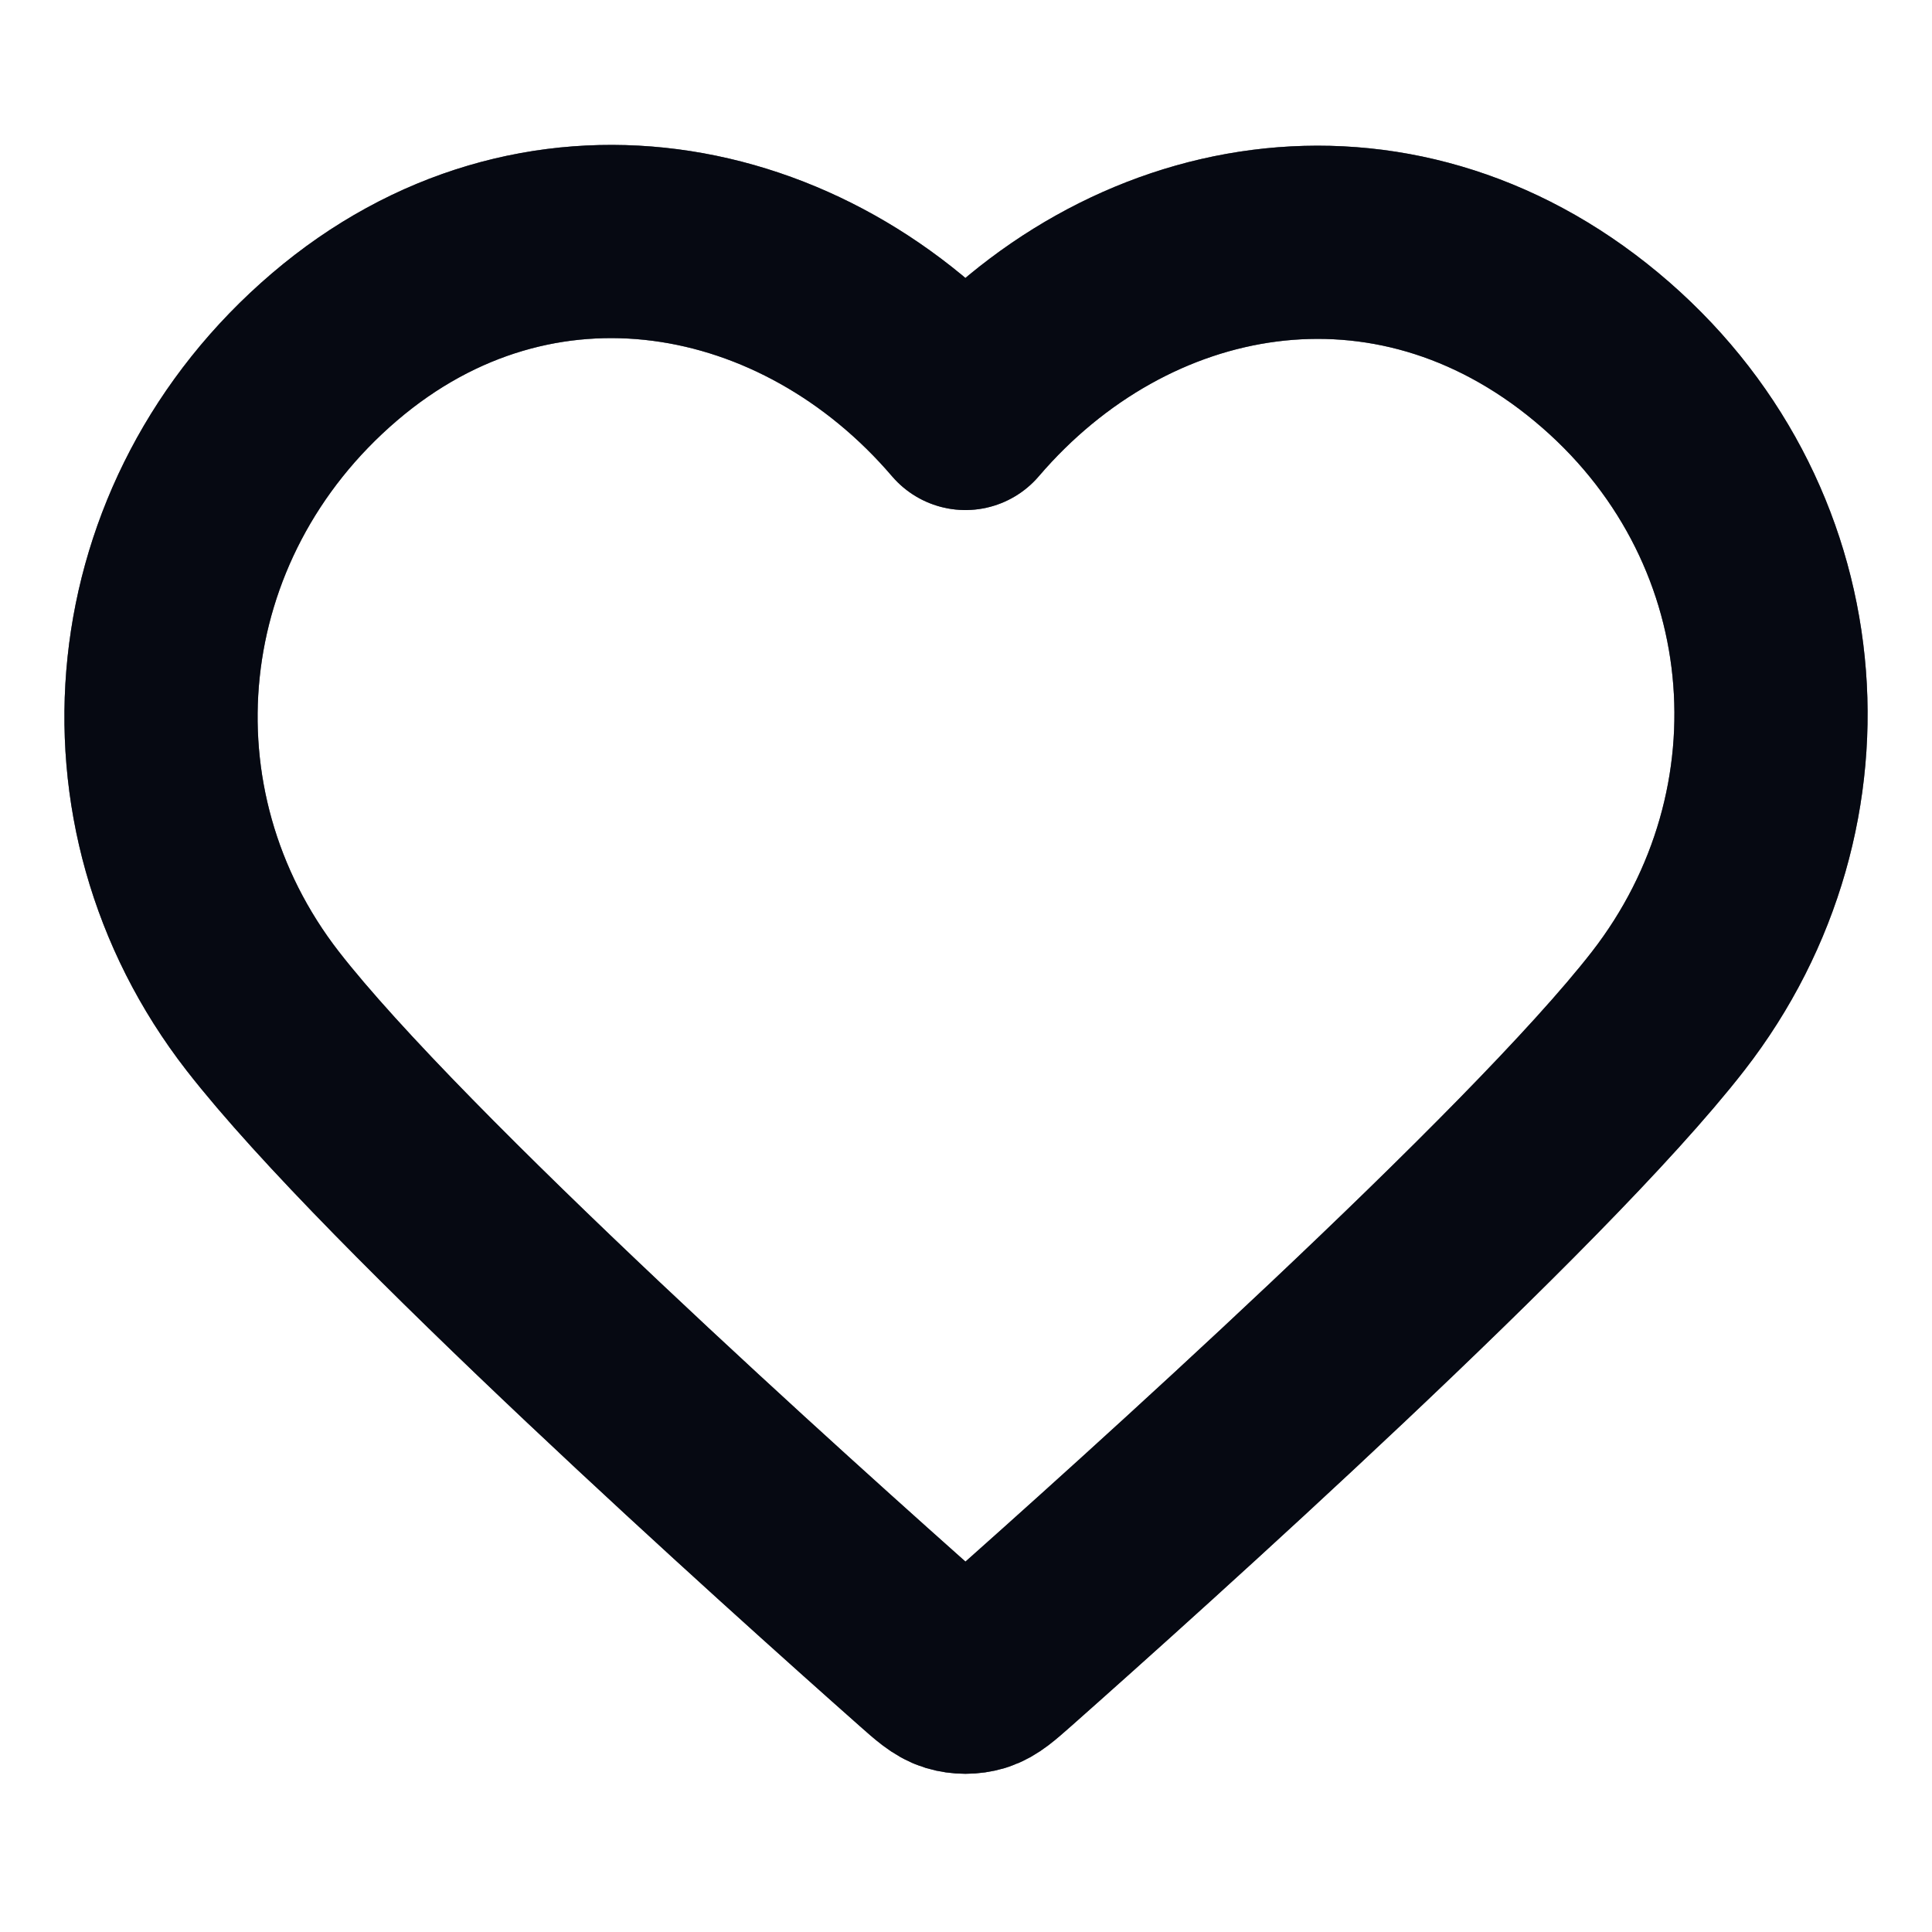
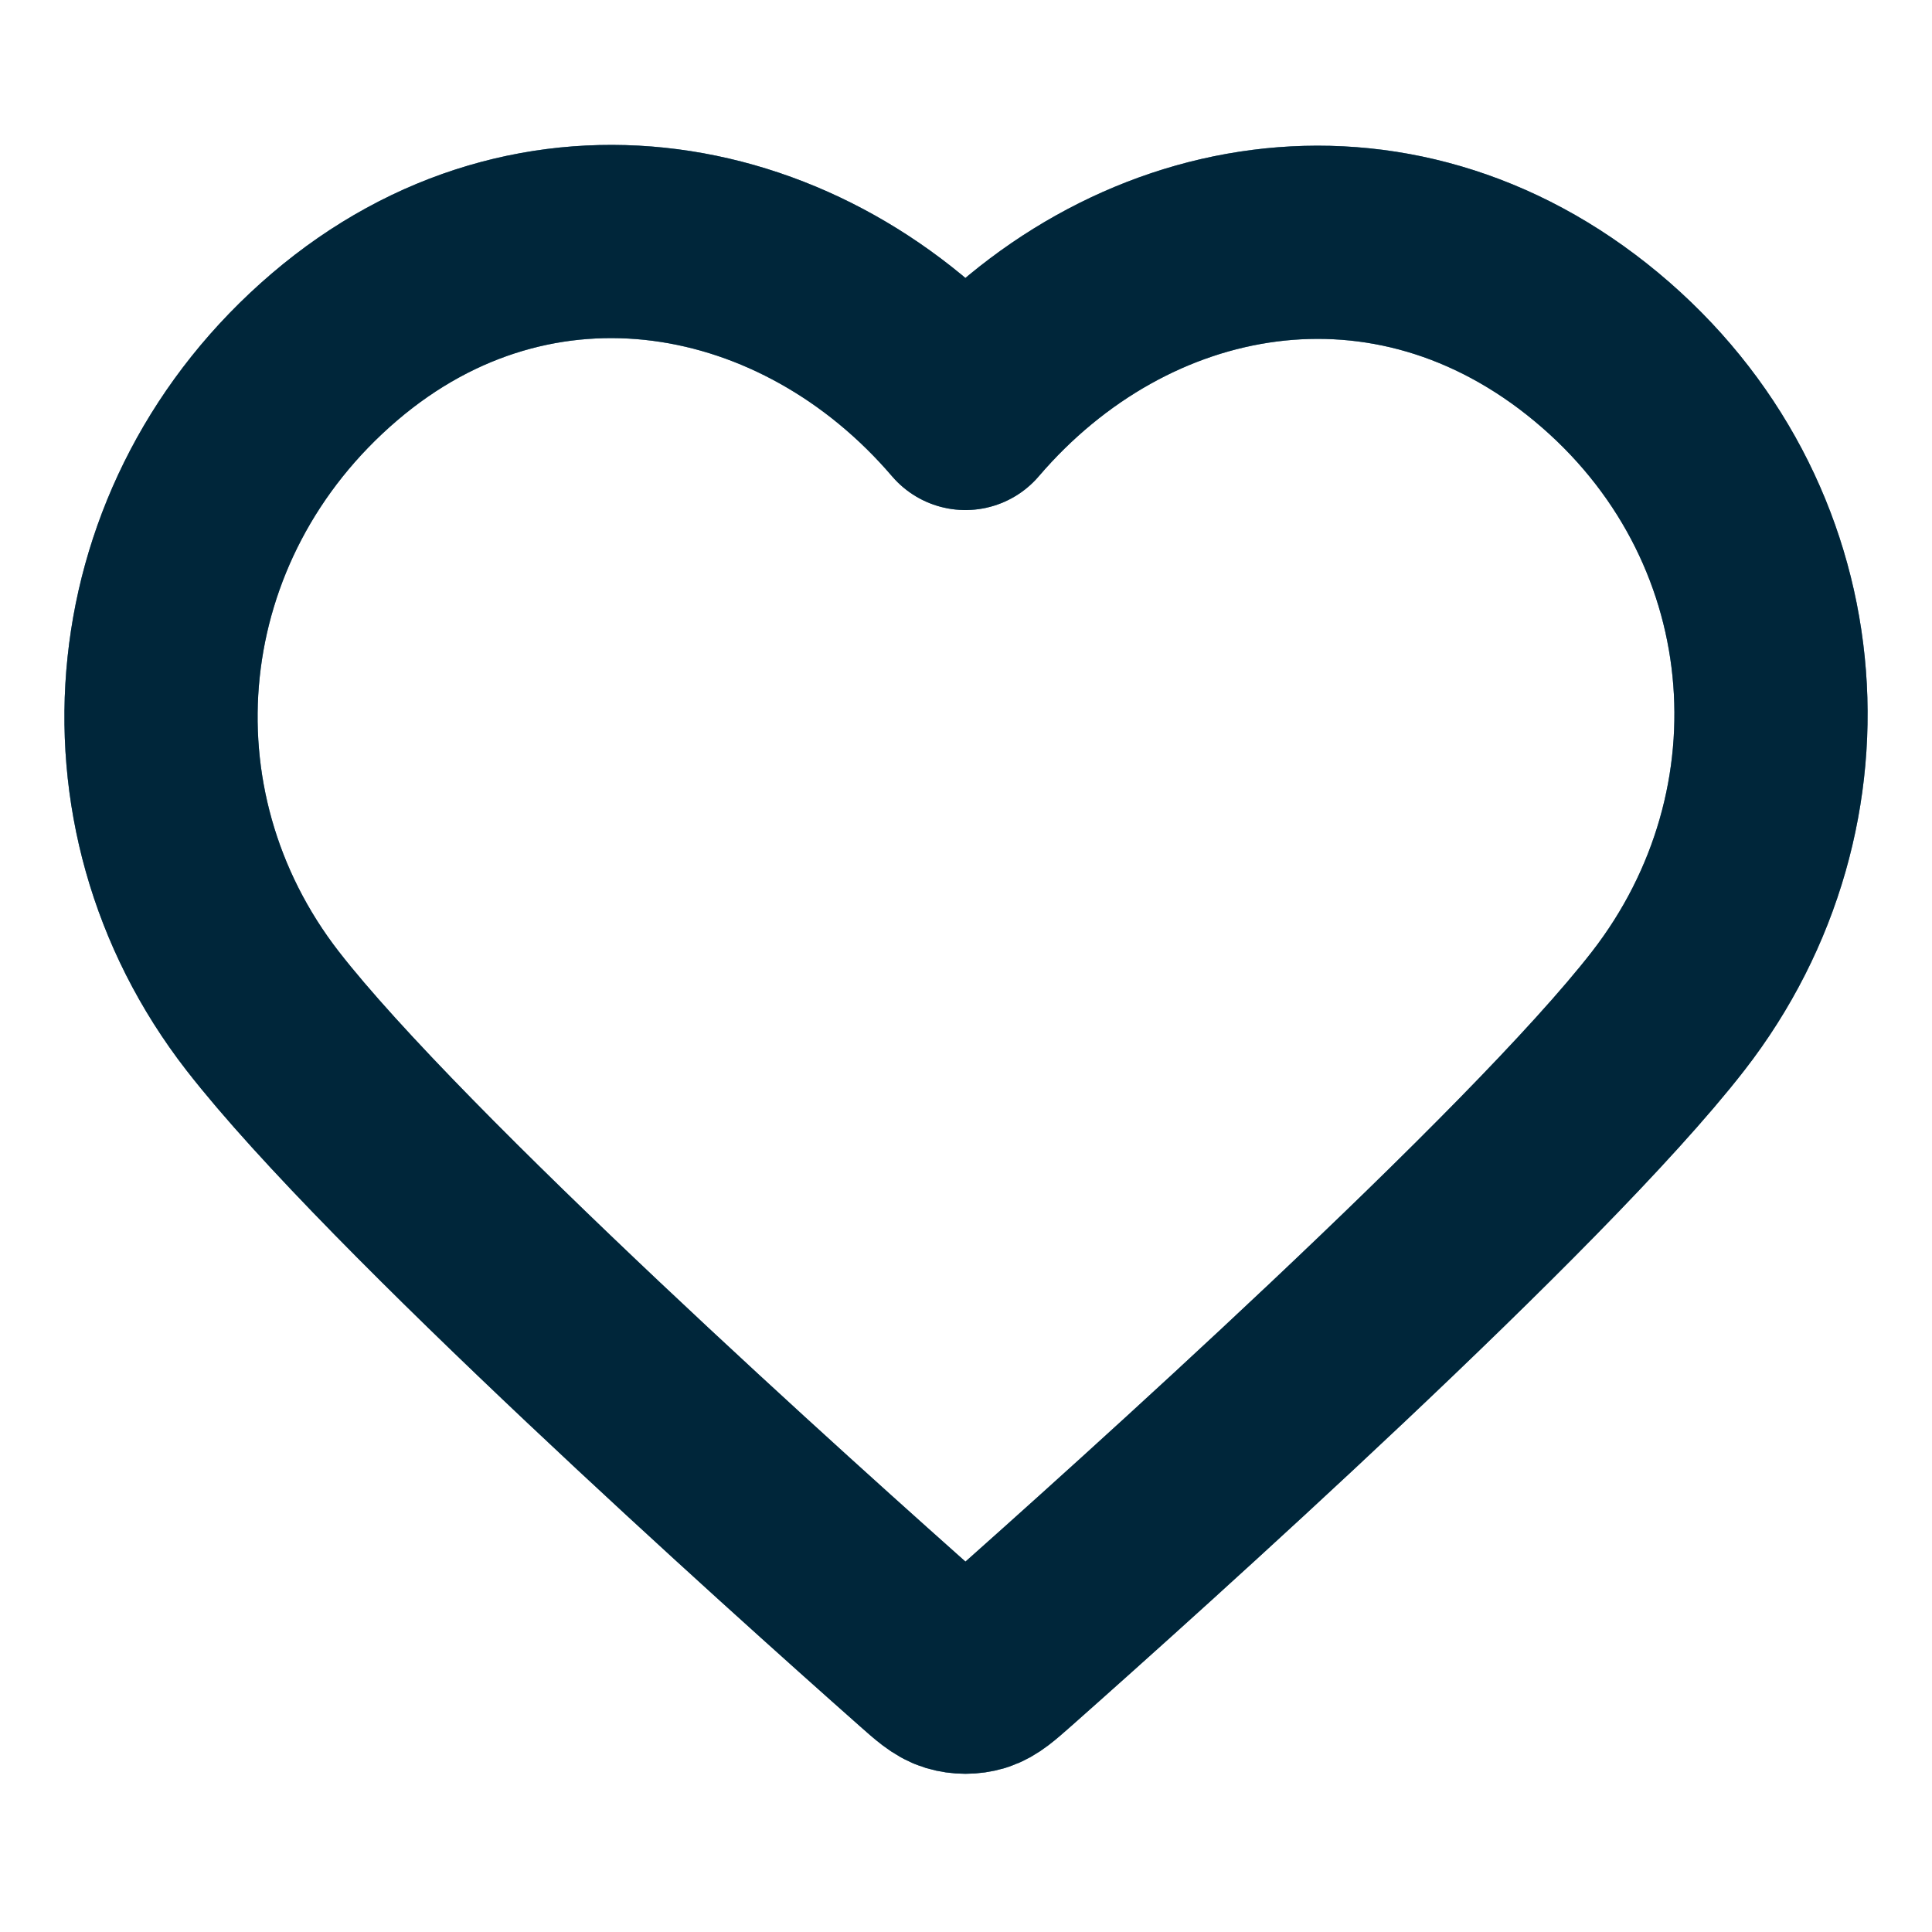
<svg xmlns="http://www.w3.org/2000/svg" width="20" height="20" viewBox="0 0 20 20" fill="none">
-   <path fill-rule="evenodd" clip-rule="evenodd" d="M9.994 4.28C8.328 2.332 5.55 1.808 3.462 3.592C1.375 5.375 1.081 8.357 2.72 10.467C4.083 12.221 8.208 15.92 9.56 17.117C9.711 17.251 9.787 17.318 9.875 17.345C9.952 17.368 10.037 17.368 10.114 17.345C10.202 17.318 10.277 17.251 10.429 17.117C11.78 15.92 15.905 12.221 17.268 10.467C18.908 8.357 18.65 5.357 16.526 3.592C14.403 1.827 11.661 2.332 9.994 4.28Z" stroke="#0F172A" stroke-width="2" stroke-linecap="round" stroke-linejoin="round" />
+   <path fill-rule="evenodd" clip-rule="evenodd" d="M9.994 4.28C8.328 2.332 5.55 1.808 3.462 3.592C1.375 5.375 1.081 8.357 2.72 10.467C4.083 12.221 8.208 15.92 9.56 17.117C9.711 17.251 9.787 17.318 9.875 17.345C9.952 17.368 10.037 17.368 10.114 17.345C10.202 17.318 10.277 17.251 10.429 17.117C11.78 15.92 15.905 12.221 17.268 10.467C18.908 8.357 18.65 5.357 16.526 3.592C14.403 1.827 11.661 2.332 9.994 4.28Z" stroke="#005D8C" stroke-width="2" stroke-linecap="round" stroke-linejoin="round" />
  <path fill-rule="evenodd" clip-rule="evenodd" d="M9.994 4.28C8.328 2.332 5.55 1.808 3.462 3.592C1.375 5.375 1.081 8.357 2.72 10.467C4.083 12.221 8.208 15.92 9.56 17.117C9.711 17.251 9.787 17.318 9.875 17.345C9.952 17.368 10.037 17.368 10.114 17.345C10.202 17.318 10.277 17.251 10.429 17.117C11.78 15.92 15.905 12.221 17.268 10.467C18.908 8.357 18.65 5.357 16.526 3.592C14.403 1.827 11.661 2.332 9.994 4.28Z" stroke="black" stroke-opacity="0.2" stroke-width="2" stroke-linecap="round" stroke-linejoin="round" />
  <path fill-rule="evenodd" clip-rule="evenodd" d="M9.994 4.28C8.328 2.332 5.55 1.808 3.462 3.592C1.375 5.375 1.081 8.357 2.72 10.467C4.083 12.221 8.208 15.92 9.56 17.117C9.711 17.251 9.787 17.318 9.875 17.345C9.952 17.368 10.037 17.368 10.114 17.345C10.202 17.318 10.277 17.251 10.429 17.117C11.78 15.92 15.905 12.221 17.268 10.467C18.908 8.357 18.65 5.357 16.526 3.592C14.403 1.827 11.661 2.332 9.994 4.28Z" stroke="black" stroke-opacity="0.2" stroke-width="2" stroke-linecap="round" stroke-linejoin="round" />
  <path fill-rule="evenodd" clip-rule="evenodd" d="M9.994 4.28C8.328 2.332 5.55 1.808 3.462 3.592C1.375 5.375 1.081 8.357 2.72 10.467C4.083 12.221 8.208 15.92 9.56 17.117C9.711 17.251 9.787 17.318 9.875 17.345C9.952 17.368 10.037 17.368 10.114 17.345C10.202 17.318 10.277 17.251 10.429 17.117C11.78 15.92 15.905 12.221 17.268 10.467C18.908 8.357 18.65 5.357 16.526 3.592C14.403 1.827 11.661 2.332 9.994 4.28Z" stroke="black" stroke-opacity="0.2" stroke-width="2" stroke-linecap="round" stroke-linejoin="round" />
  <path fill-rule="evenodd" clip-rule="evenodd" d="M9.994 4.28C8.328 2.332 5.55 1.808 3.462 3.592C1.375 5.375 1.081 8.357 2.72 10.467C4.083 12.221 8.208 15.92 9.56 17.117C9.711 17.251 9.787 17.318 9.875 17.345C9.952 17.368 10.037 17.368 10.114 17.345C10.202 17.318 10.277 17.251 10.429 17.117C11.78 15.92 15.905 12.221 17.268 10.467C18.908 8.357 18.65 5.357 16.526 3.592C14.403 1.827 11.661 2.332 9.994 4.28Z" stroke="black" stroke-opacity="0.2" stroke-width="2" stroke-linecap="round" stroke-linejoin="round" />
</svg>
